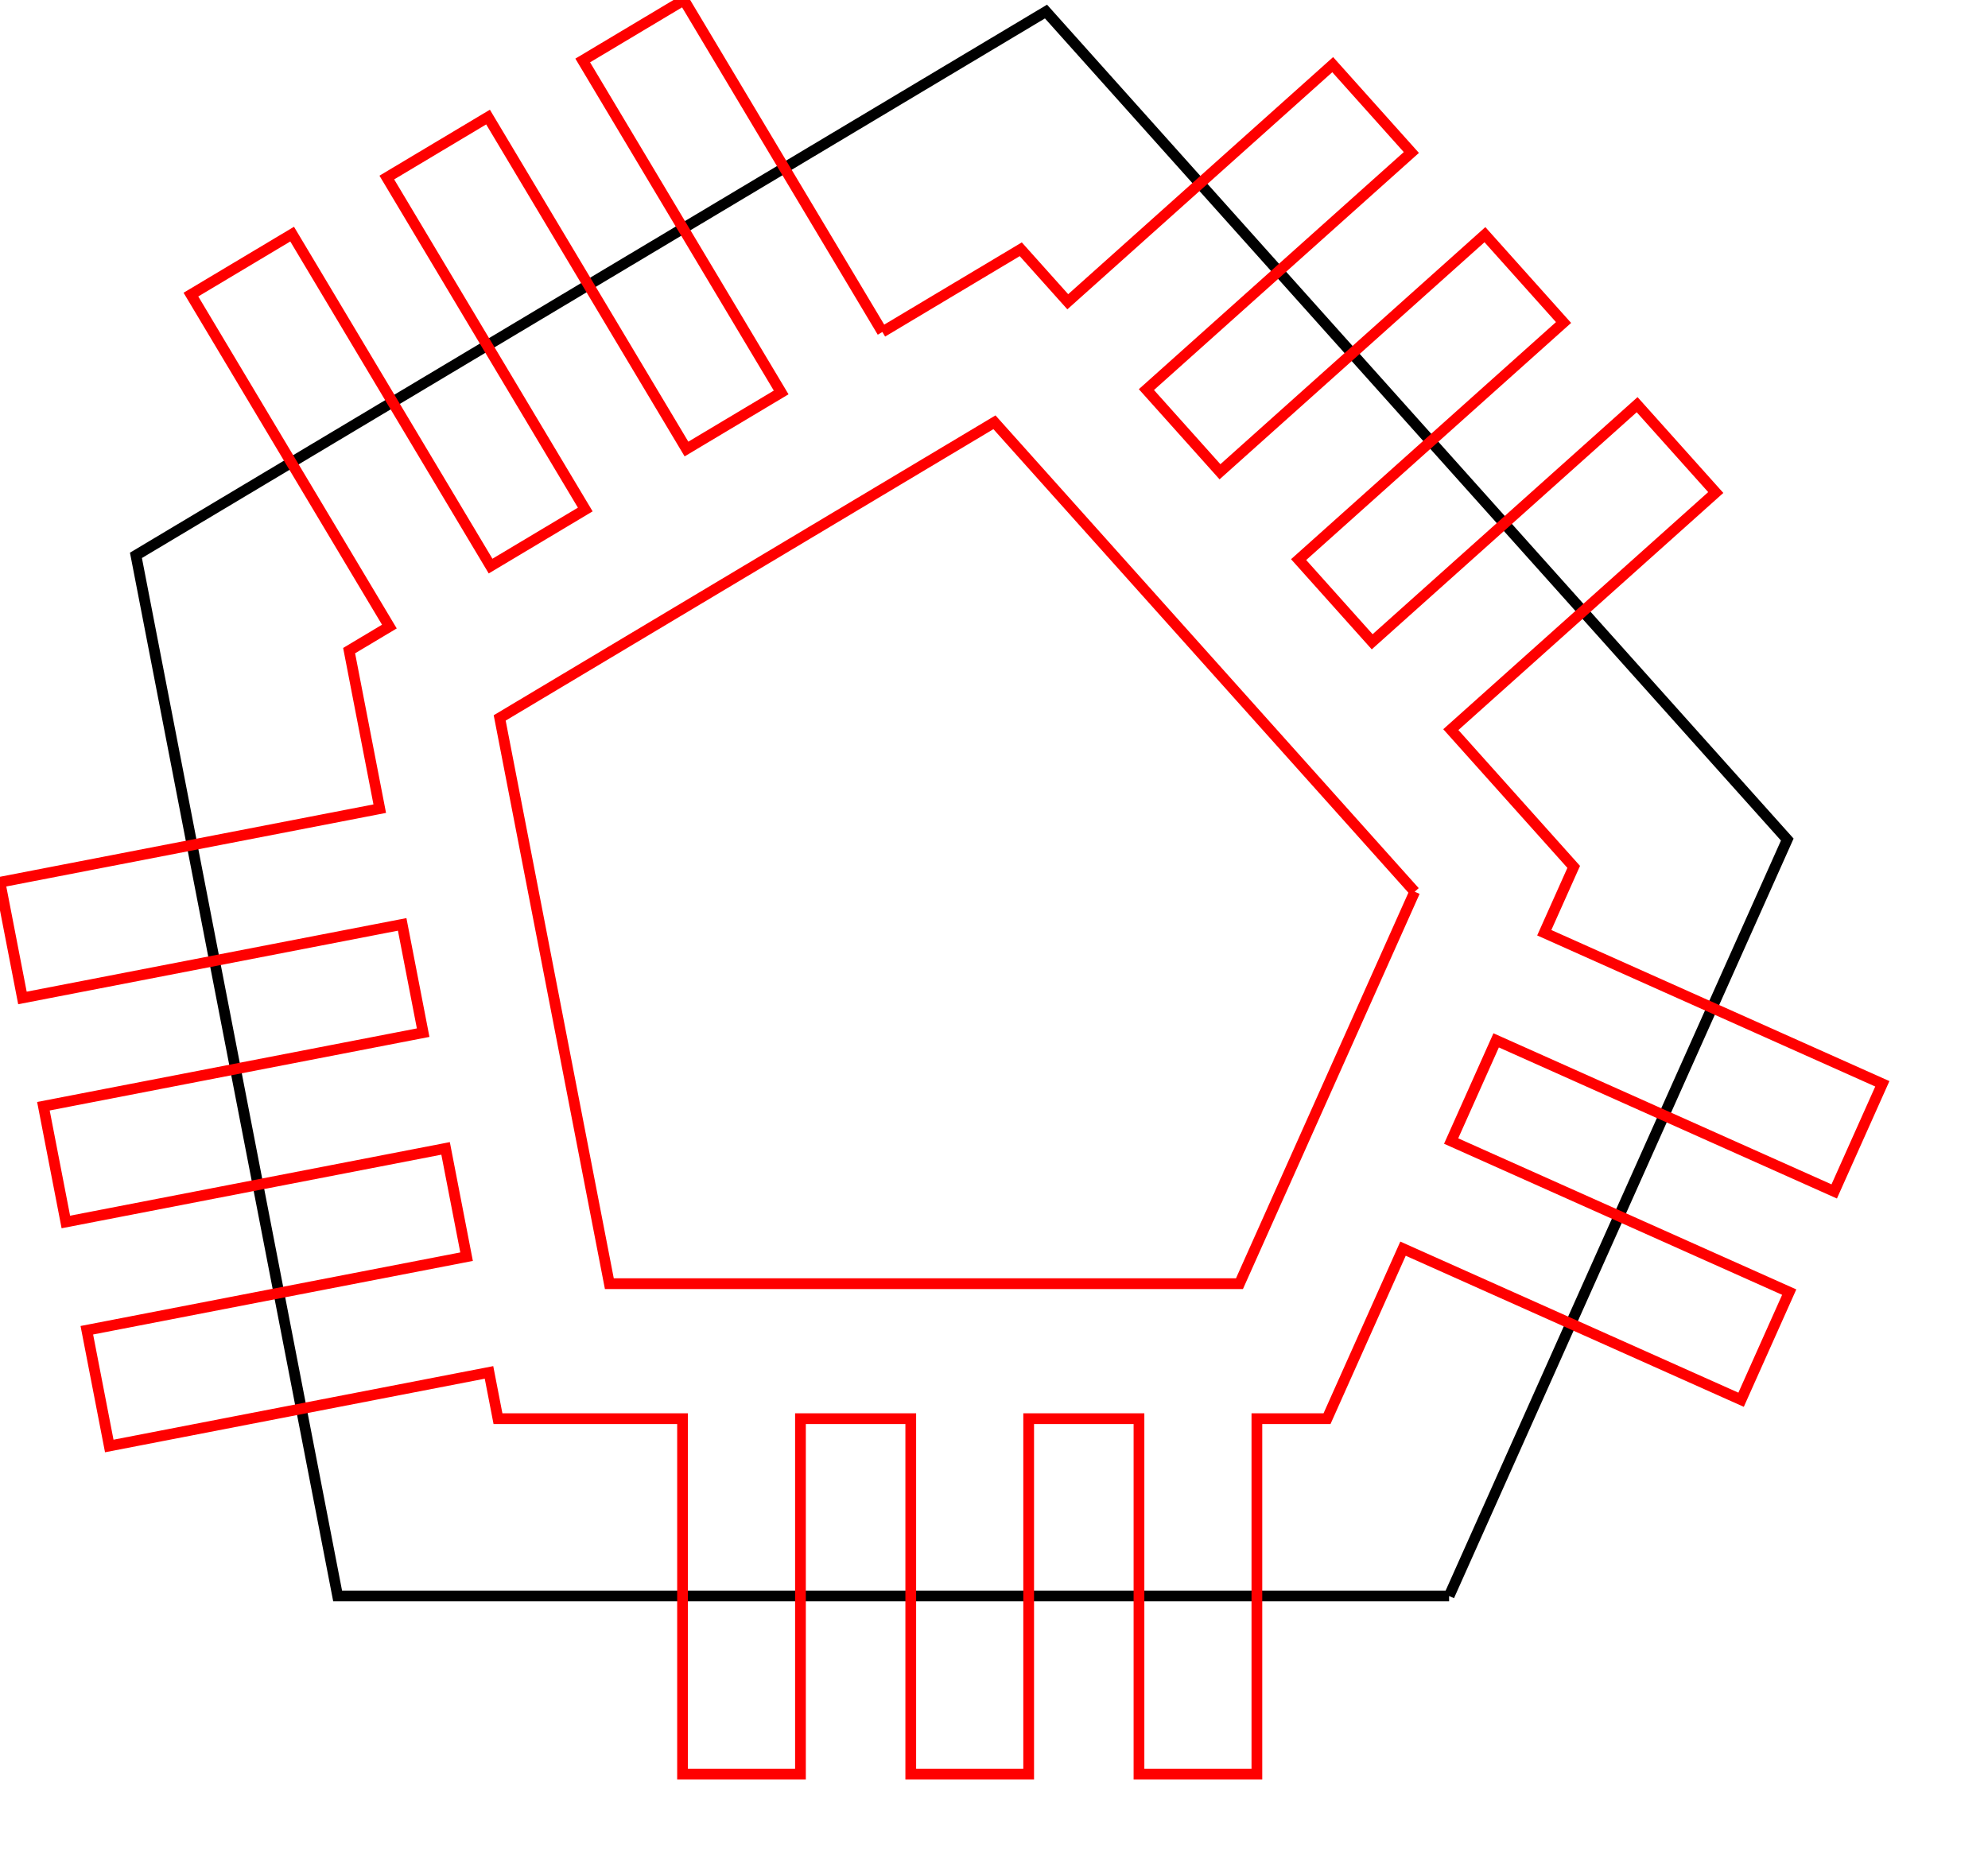
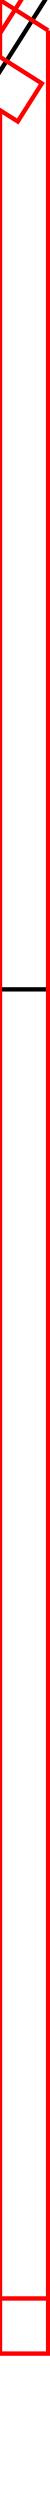
- <svg xmlns="http://www.w3.org/2000/svg" baseProfile="full" height="46mm" version="1.1" width="49mm">
+ <svg xmlns="http://www.w3.org/2000/svg" baseProfile="full" height="151mm" version="1.1" width="3mm">
  <defs />
-   <polyline points="134.994,148.706 31.453,148.706 12.664,51.744 97.442,1.076 166.498,78.224 134.994,148.706" style="fill:none;stroke:#000000" />
-   <polyline points="82.199,30.931 91.172,25.568 95.092,23.225 99.471,28.116 124.151,6.024 131.477,14.209 106.797,36.301 113.65,43.957 138.331,21.865 145.656,30.05 120.976,52.141 127.829,59.798 152.51,37.706 159.836,45.89 135.155,67.982 142.127,75.771 146.602,80.771 143.86,86.906 175.353,100.983 170.871,111.011 139.378,96.934 135.184,106.315 166.678,120.392 162.196,130.42 130.702,116.343 126.436,125.886 123.622,132.183 117.088,132.183 117.088,165.307 106.104,165.307 106.104,132.183 95.828,132.183 95.828,165.307 84.844,165.307 84.844,132.183 74.569,132.183 74.569,165.307 63.584,165.307 63.584,132.183 46.39,132.183 45.554,127.873 10.179,134.728 8.089,123.944 43.465,117.089 41.51,107.001 6.134,113.856 4.044,103.072 39.42,96.217 37.466,86.129 2.09,92.984 0.0,82.201 35.376,75.346 33.387,65.084 32.523,60.621 36.273,58.38 17.786,27.449 27.215,21.814 45.701,52.745 54.522,47.473 36.035,16.542 45.464,10.907 63.95,41.838 72.771,36.566 54.284,5.635 63.713,0.0 82.199,30.931" style="fill:none;stroke:#ff0000" />
-   <polyline points="131.79,83.083 115.466,119.604 56.765,119.604 46.55,66.891 92.64,39.345 131.79,83.083" style="fill:none;stroke:#ff0000" />
+   <polyline points="90.532,225.858 -132.697,225.858 33.478,-36.631 90.532,225.858" style="fill:none;stroke:#000000" />
+   <polyline points="10.984,6.954 10.984,537.283 0.0,537.283 0.0,25.162 4.055,27.729 9.552,19.047 0.0,13 0.0,0.0 10.984,6.954" style="fill:none;stroke:#ff0000" />
+   <polyline points="164.717,524.704 -327.35,524.704 38.952,-53.905 164.717,524.704" style="fill:none;stroke:#ff0000" />
</svg>
